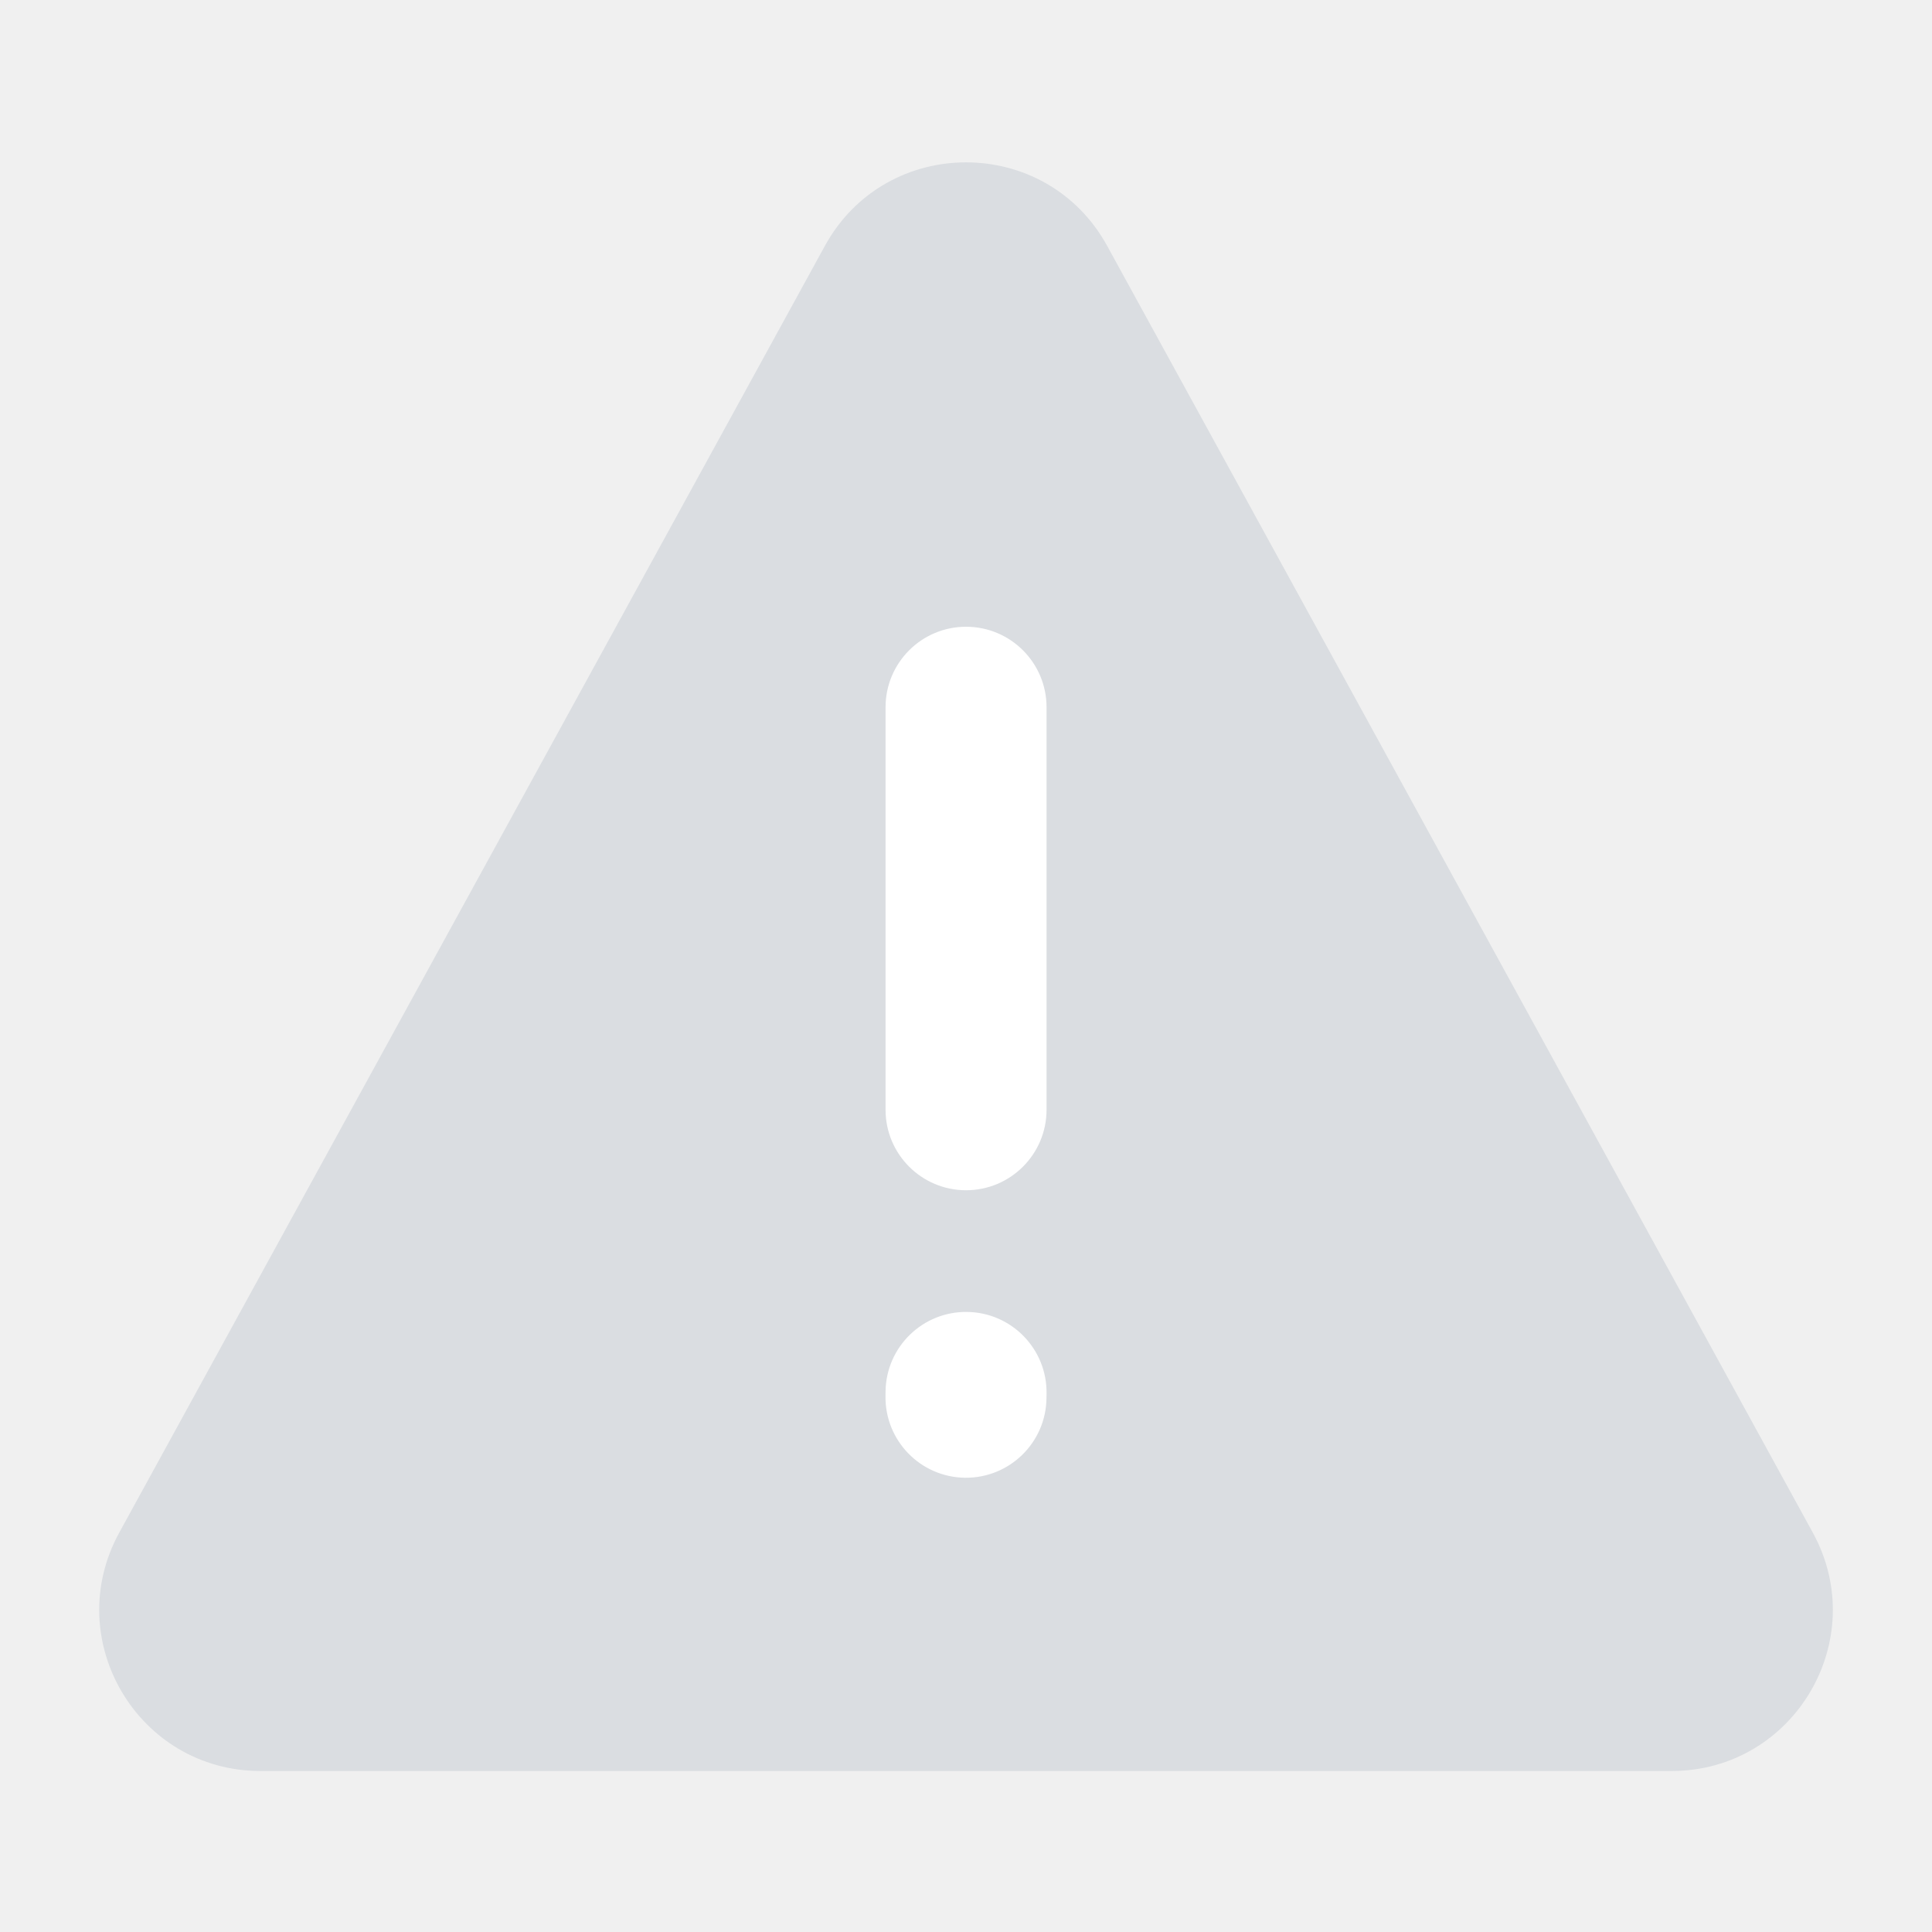
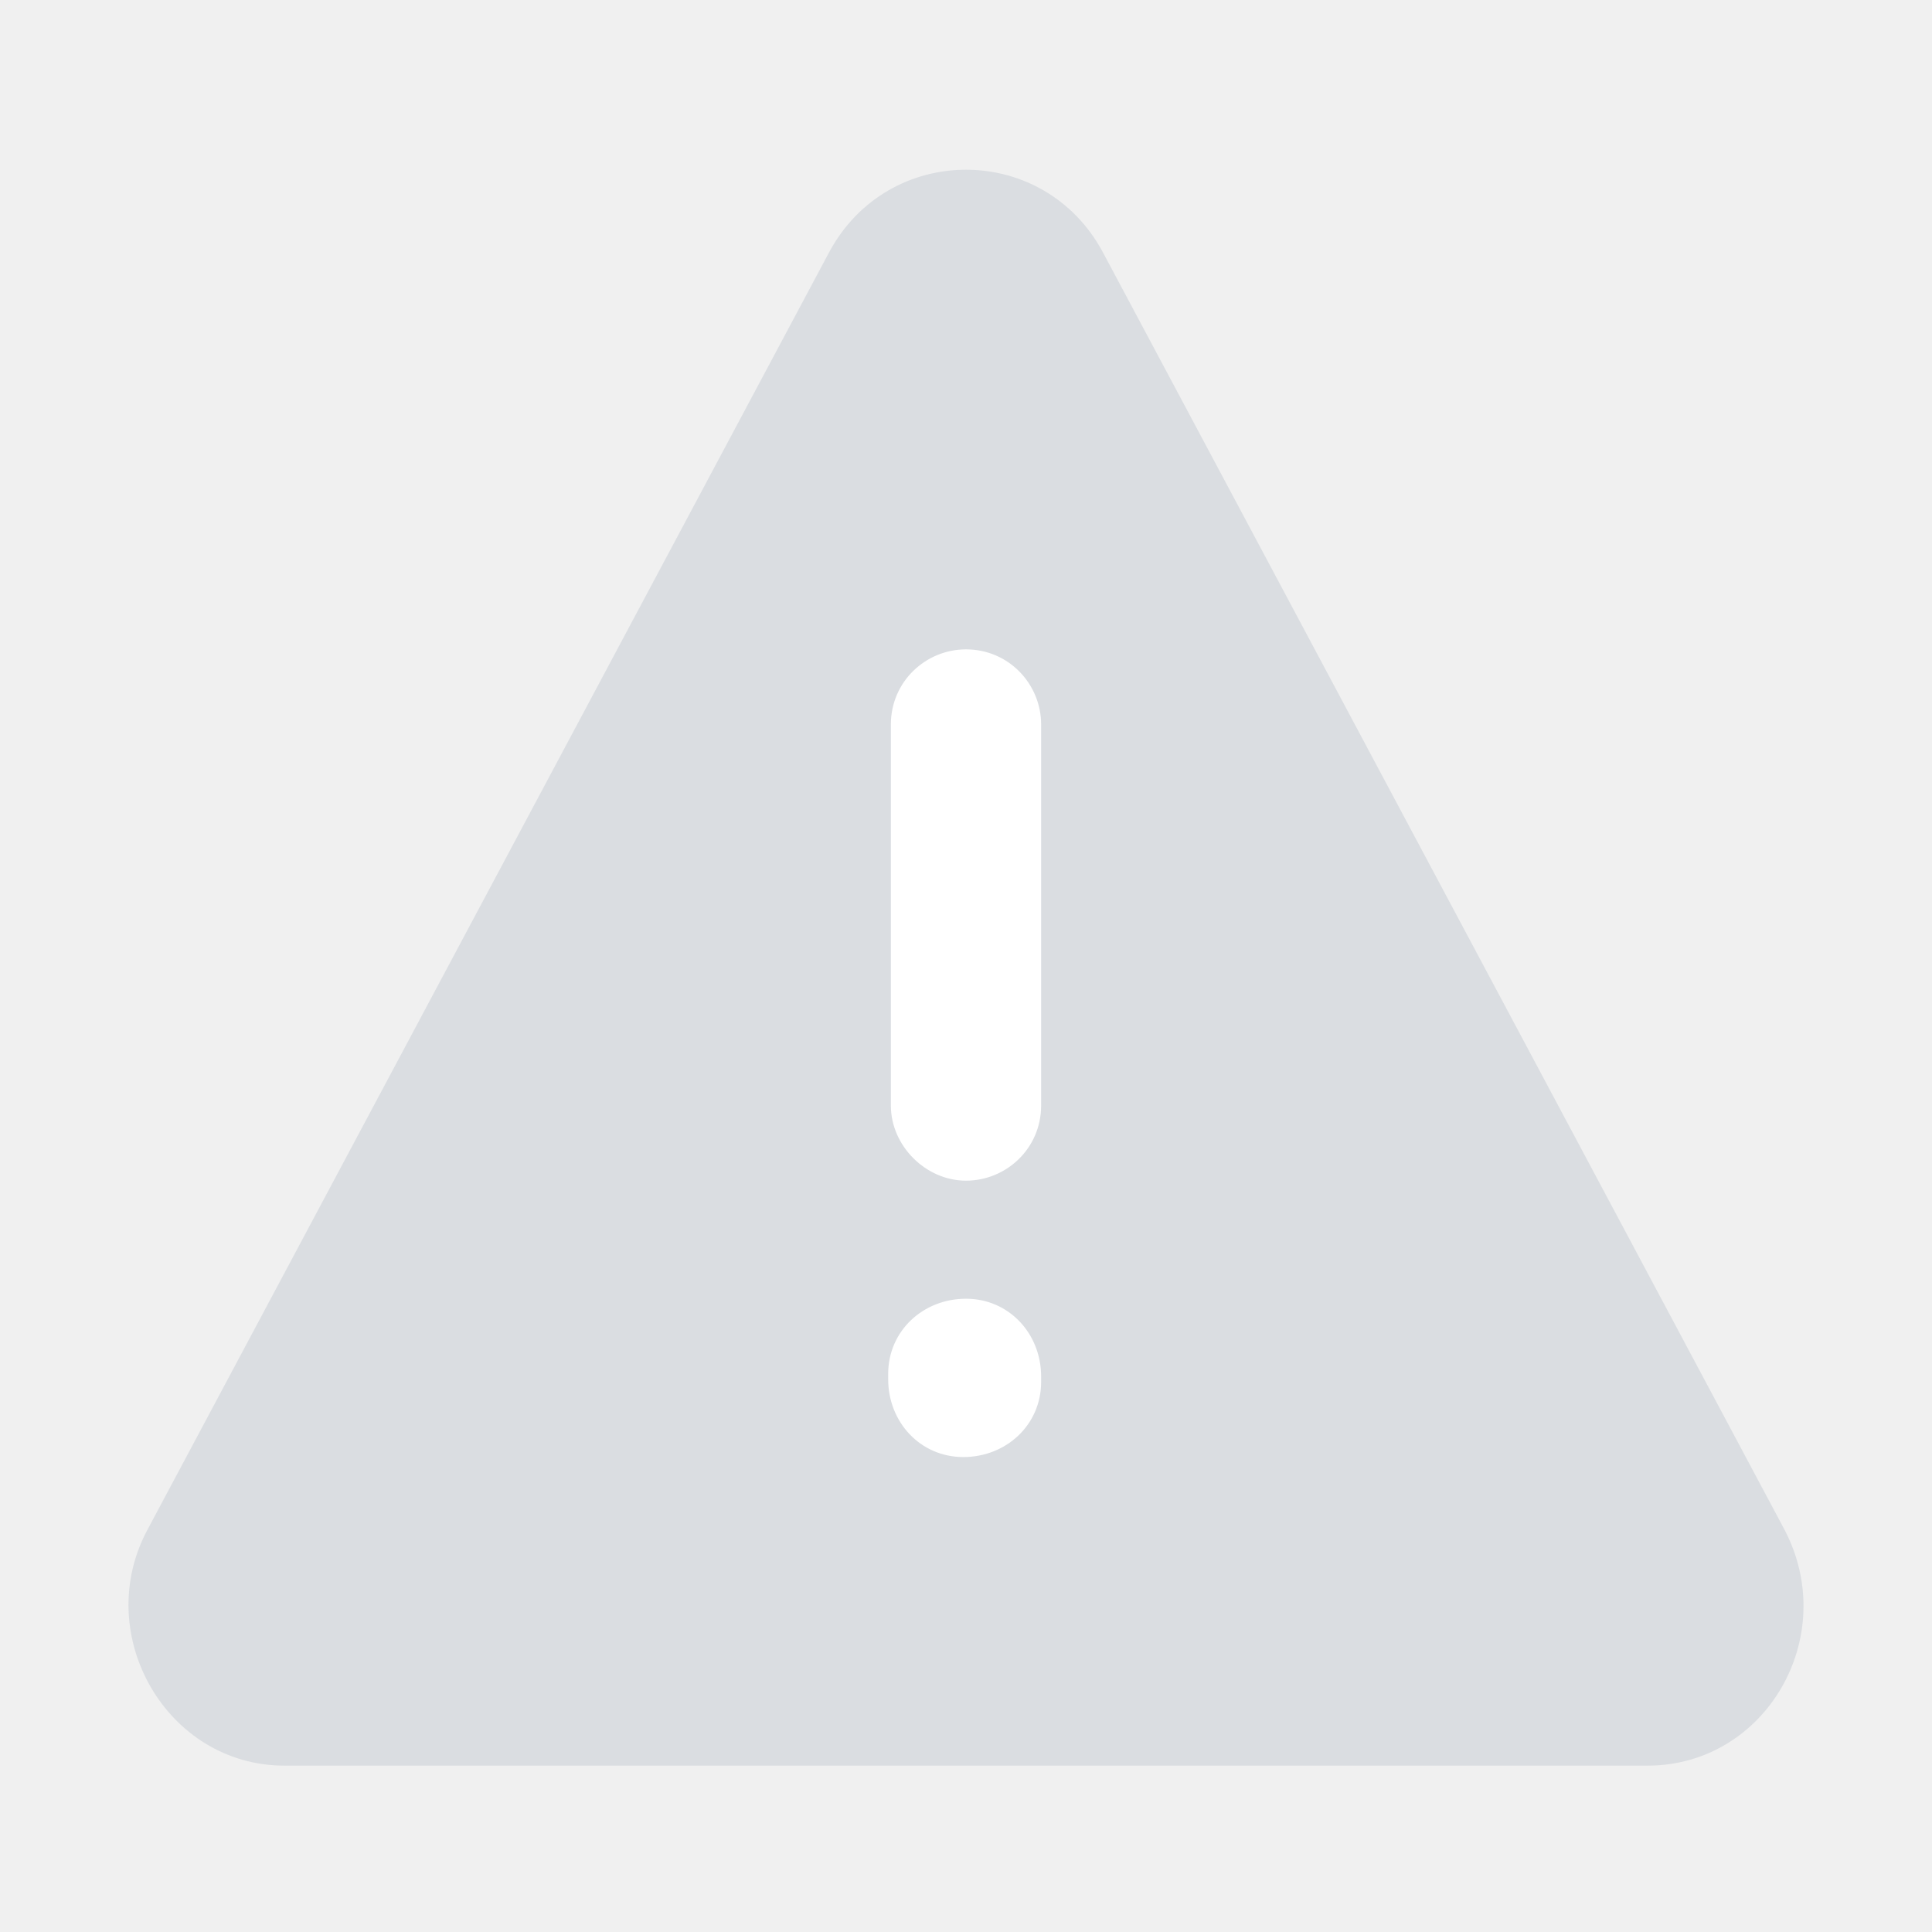
- <svg xmlns="http://www.w3.org/2000/svg" width="72" height="72" viewBox="0 0 72 72" fill="none">
-   <path d="M30.74 9.165C33.018 5.012 38.984 5.012 41.262 9.165L67.557 57.115C69.75 61.114 66.856 66 62.296 66H9.706C5.145 66 2.252 61.114 4.445 57.115L30.74 9.165Z" fill="#8295A7" fill-opacity="0.2" />
-   <path fill-rule="evenodd" clip-rule="evenodd" d="M36.002 23.357C37.659 23.357 39.002 24.7 39.002 26.357V41.357C39.002 43.014 37.659 44.357 36.002 44.357C34.345 44.357 33.002 43.014 33.002 41.357V26.357C33.002 24.7 34.345 23.357 36.002 23.357ZM36.043 48.892C37.7 48.914 39.024 50.275 39.002 51.932L38.999 52.112C38.977 53.769 37.616 55.093 35.959 55.071C34.302 55.049 32.978 53.687 33 52.031L33.002 51.851C33.025 50.194 34.386 48.869 36.043 48.892Z" fill="white" />
+ <svg xmlns="http://www.w3.org/2000/svg" id="_레이어_1" data-name="레이어_1" version="1.1" viewBox="0 0 72 72">
+   <defs>
+     <style>
+       .st0 {
+         fill: #fff;
+         fill-rule: evenodd;
+       }
+ 
+       .st1 {
+         fill: #8295a7;
+         fill-opacity: .2;
+       }
+     </style>
+   </defs>
+   <path class="st1" d="M30.9,9.4c2.2-4.1,8-4.1,10.2,0l25.4,47.6c2.1,4-.7,8.8-5.1,8.8H10.6c-4.4,0-7.2-4.9-5.1-8.8L30.9,9.4Z" />
+   <path class="st0" d="M36,24.2c1.6,0,2.8,1.3,2.8,2.8v14.2c0,1.6-1.3,2.8-2.8,2.8s-2.8-1.3-2.8-2.8v-14.2c0-1.6,1.3-2.8,2.8-2.8ZM36,48.4c1.6,0,2.8,1.3,2.8,2.9v.2c0,1.6-1.3,2.8-2.9,2.8-1.6,0-2.8-1.3-2.8-2.9v-.2c0-1.6,1.3-2.8,2.9-2.8Z" />
</svg>
